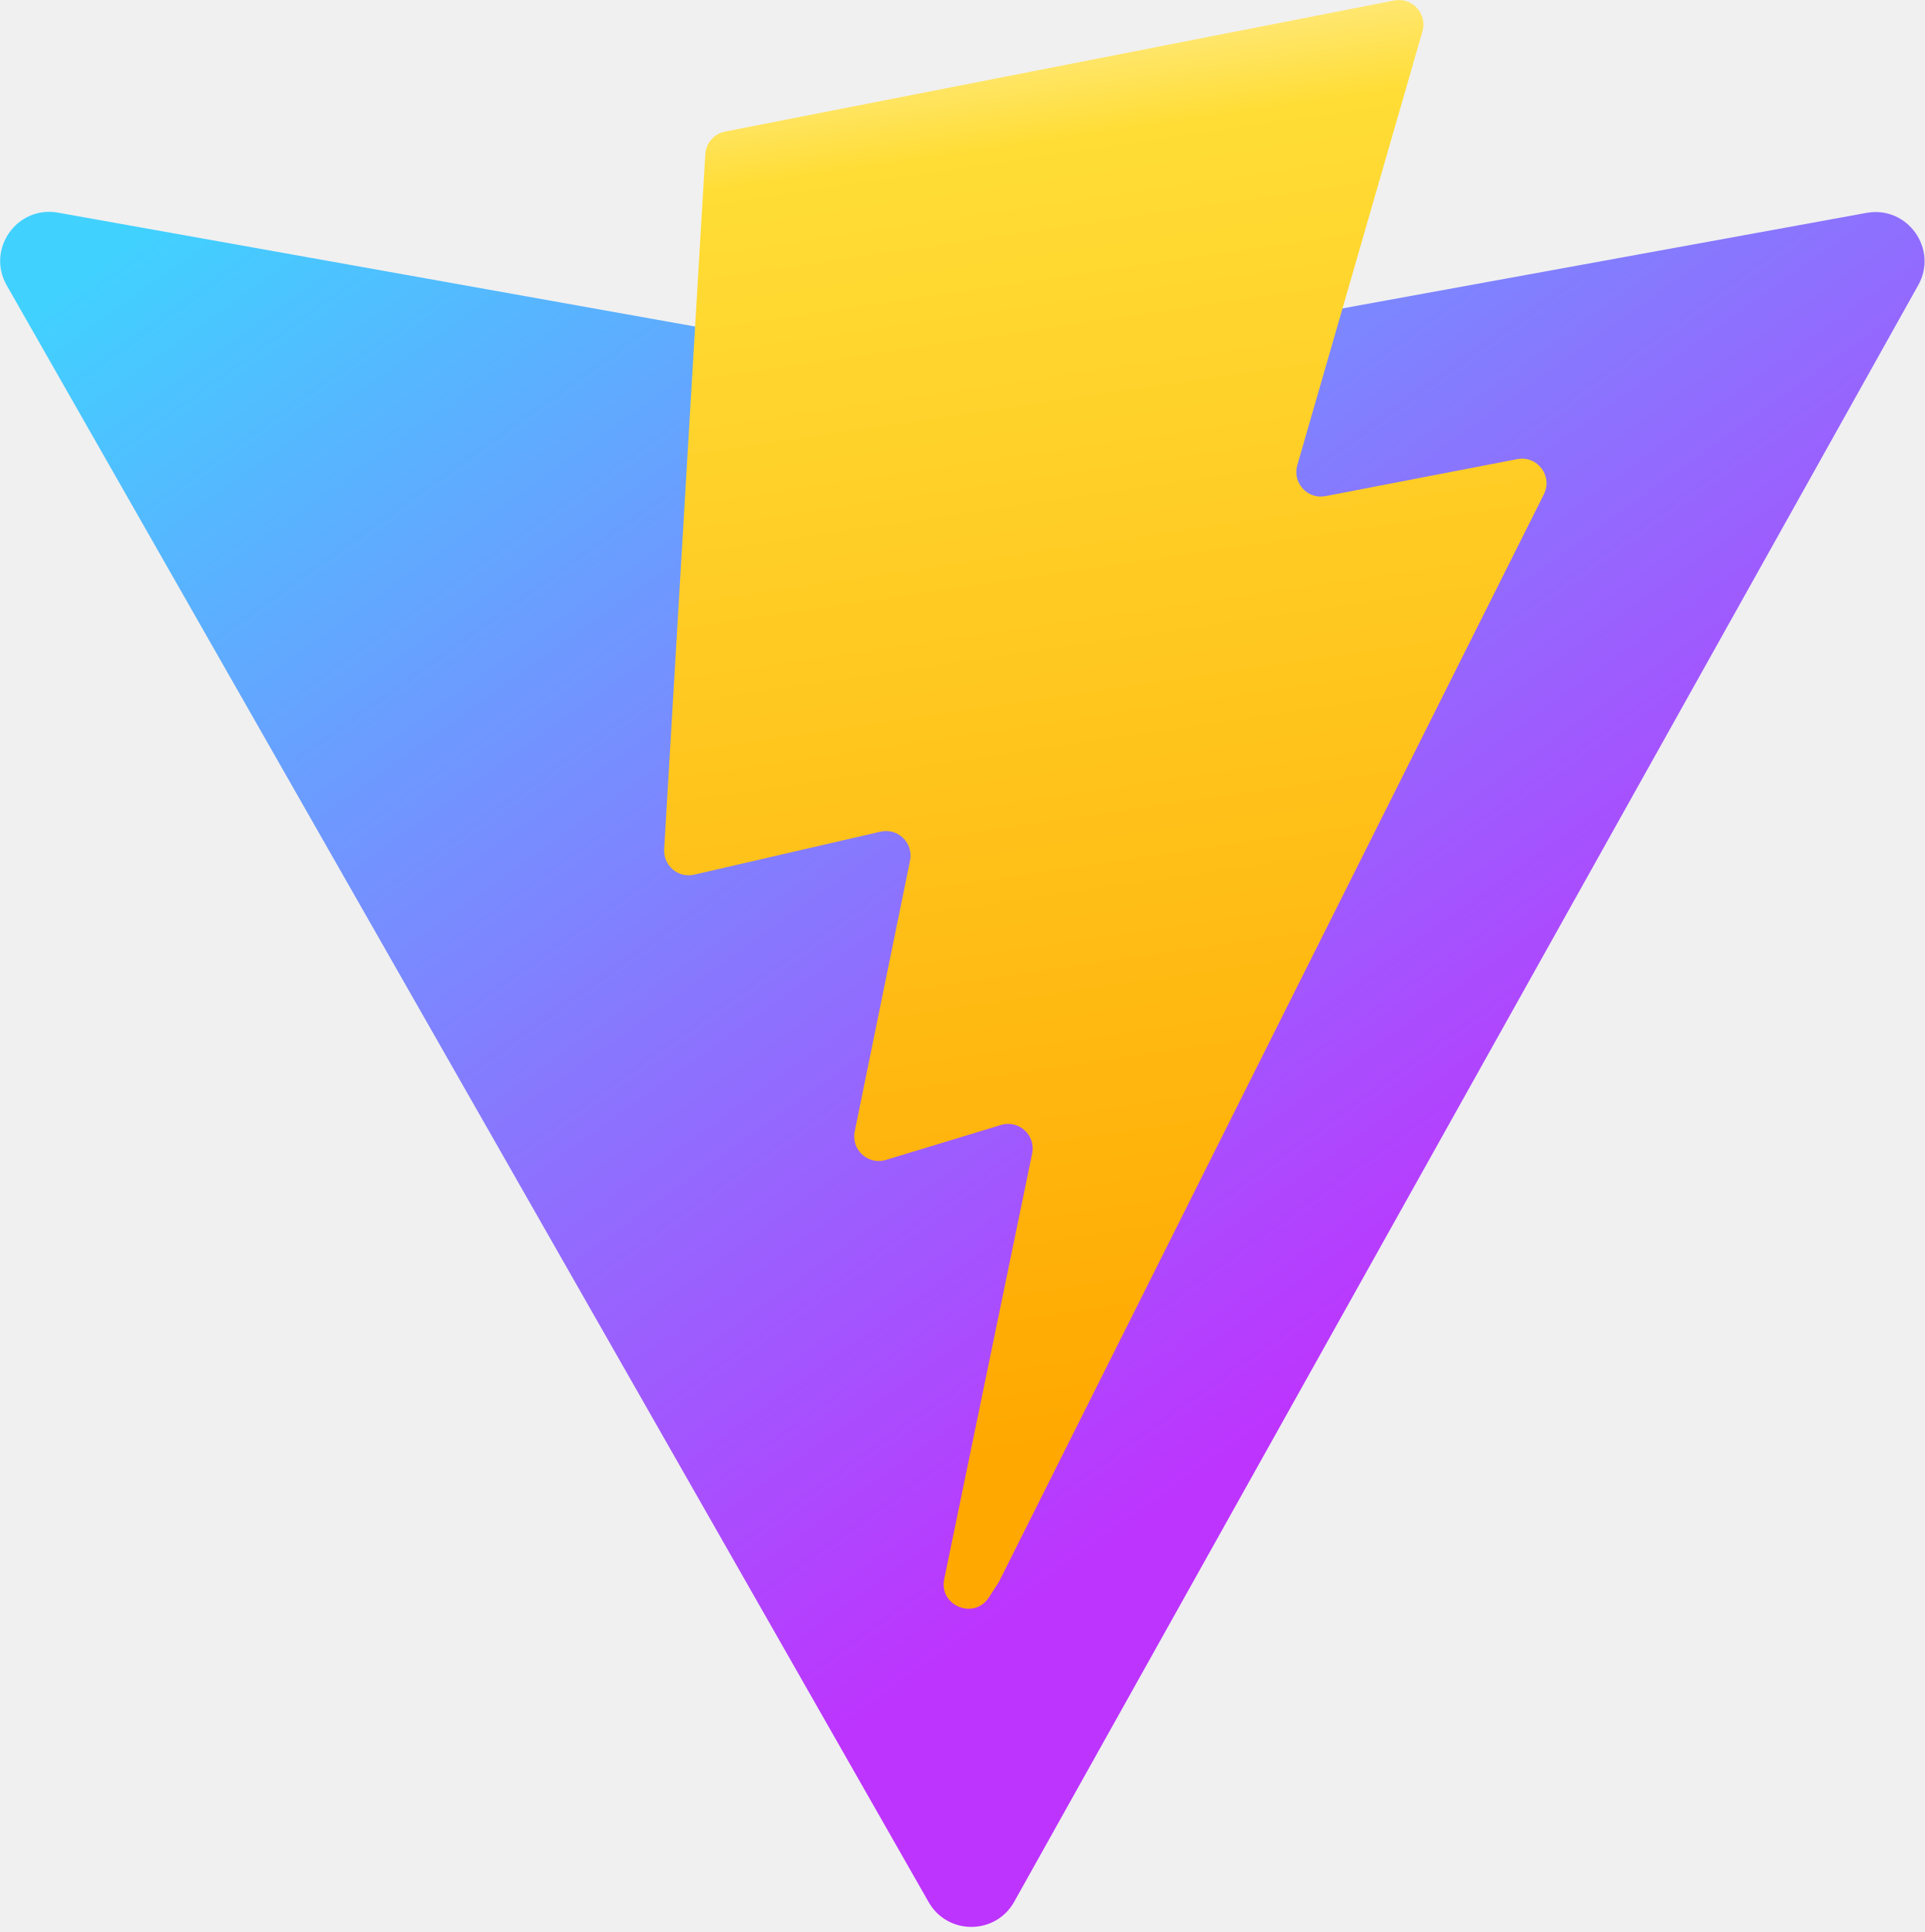
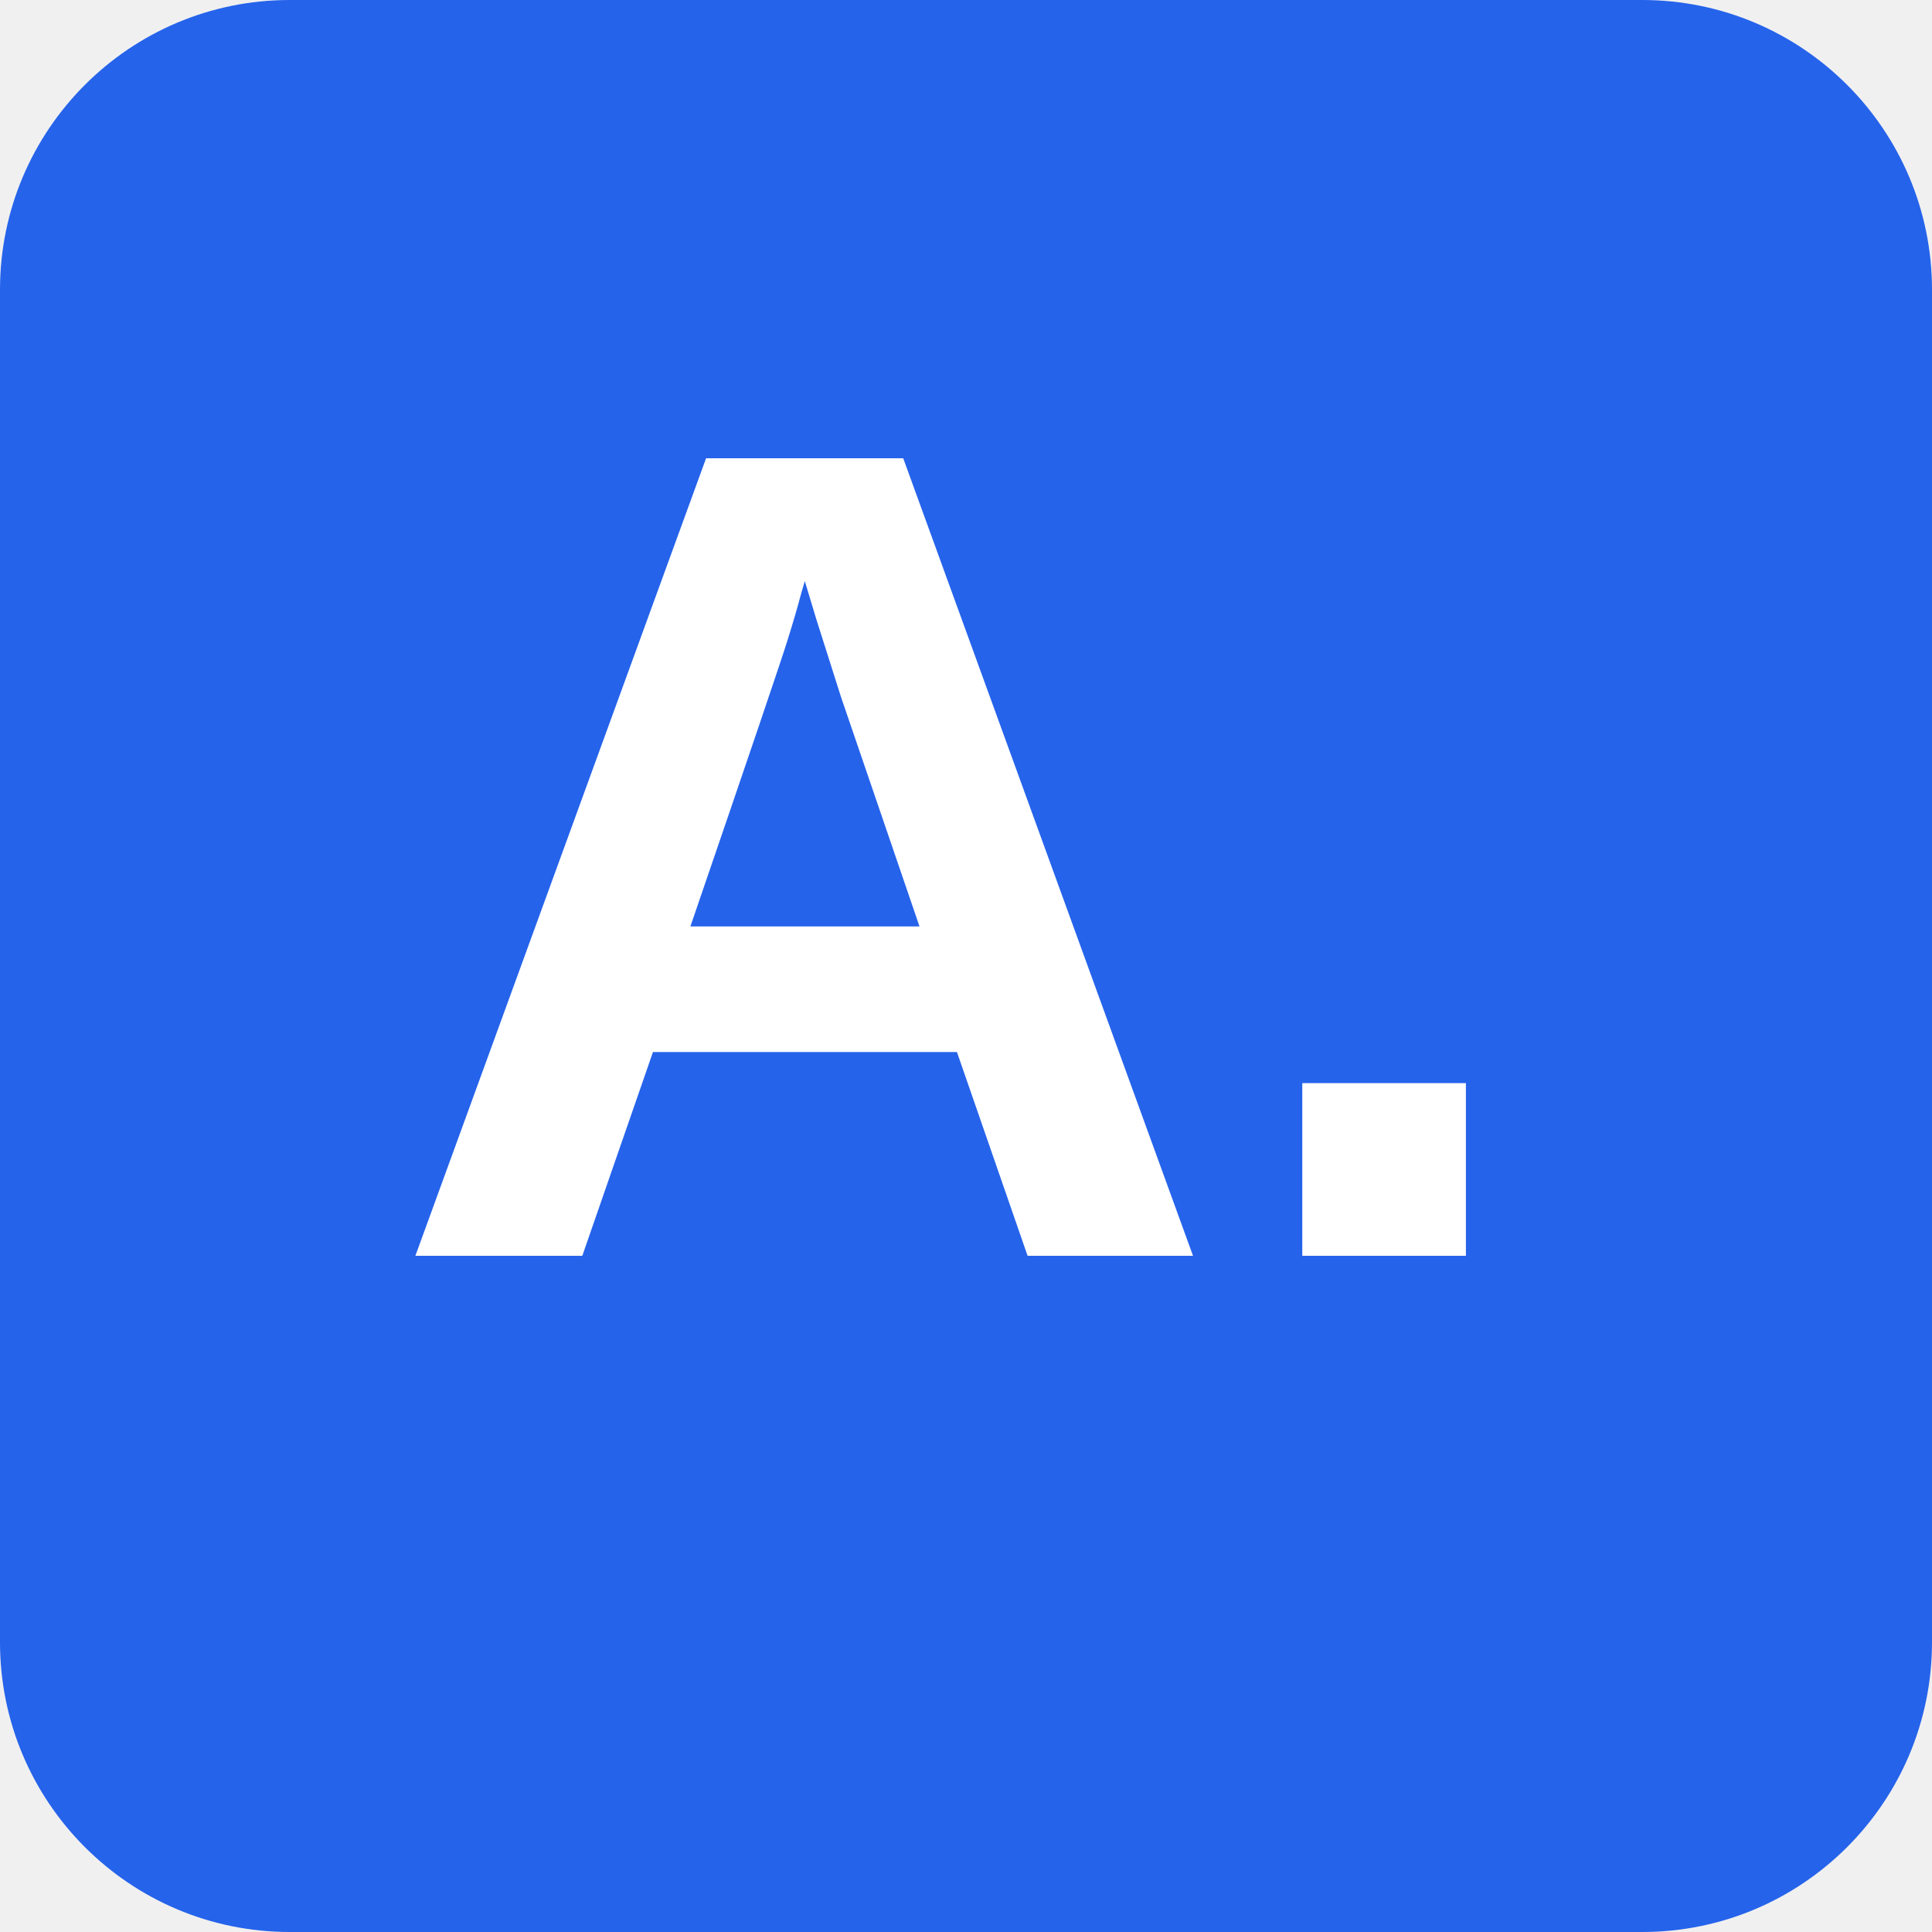
- <svg xmlns="http://www.w3.org/2000/svg" aria-hidden="true" role="img" class="iconify iconify--logos" width="31.88" height="32" preserveAspectRatio="xMidYMid meet" viewBox="0 0 256 257">
-   <defs>
-     <linearGradient id="IconifyId1813088fe1fbc01fb466" x1="-.828%" x2="57.636%" y1="7.652%" y2="78.411%">
-       <stop offset="0%" stop-color="#41D1FF" />
-       <stop offset="100%" stop-color="#BD34FE" />
-     </linearGradient>
-     <linearGradient id="IconifyId1813088fe1fbc01fb467" x1="43.376%" x2="50.316%" y1="2.242%" y2="89.03%">
-       <stop offset="0%" stop-color="#FFEA83" />
-       <stop offset="8.333%" stop-color="#FFDD35" />
-       <stop offset="100%" stop-color="#FFA800" />
-     </linearGradient>
-   </defs>
-   <path fill="url(#IconifyId1813088fe1fbc01fb466)" d="M255.153 37.938L134.897 252.976c-2.483 4.44-8.862 4.466-11.382.048L.875 37.958c-2.746-4.814 1.371-10.646 6.827-9.67l120.385 21.517a6.537 6.537 0 0 0 2.322-.004l117.867-21.483c5.438-.991 9.574 4.796 6.877 9.62Z" />
-   <path fill="url(#IconifyId1813088fe1fbc01fb467)" d="M185.432.063L96.44 17.501a3.268 3.268 0 0 0-2.634 3.014l-5.474 92.456a3.268 3.268 0 0 0 3.997 3.378l24.777-5.718c2.318-.535 4.413 1.507 3.936 3.838l-7.361 36.047c-.495 2.426 1.782 4.5 4.151 3.78l15.304-4.649c2.372-.72 4.652 1.36 4.15 3.788l-11.698 56.621c-.732 3.542 3.979 5.473 5.943 2.437l1.313-2.028l72.516-144.72c1.215-2.423-.88-5.186-3.54-4.672l-25.505 4.922c-2.396.462-4.435-1.77-3.759-4.114l16.646-57.705c.677-2.35-1.37-4.583-3.769-4.113Z" />
+ <svg xmlns="http://www.w3.org/2000/svg" viewBox="0 0 100 100">
+   <rect width="100" height="100" fill="#2563eb" rx="15" />
+   <text x="50" y="65" font-family="Arial, sans-serif" font-size="60" font-weight="bold" fill="white" text-anchor="middle">A.</text>
</svg>
